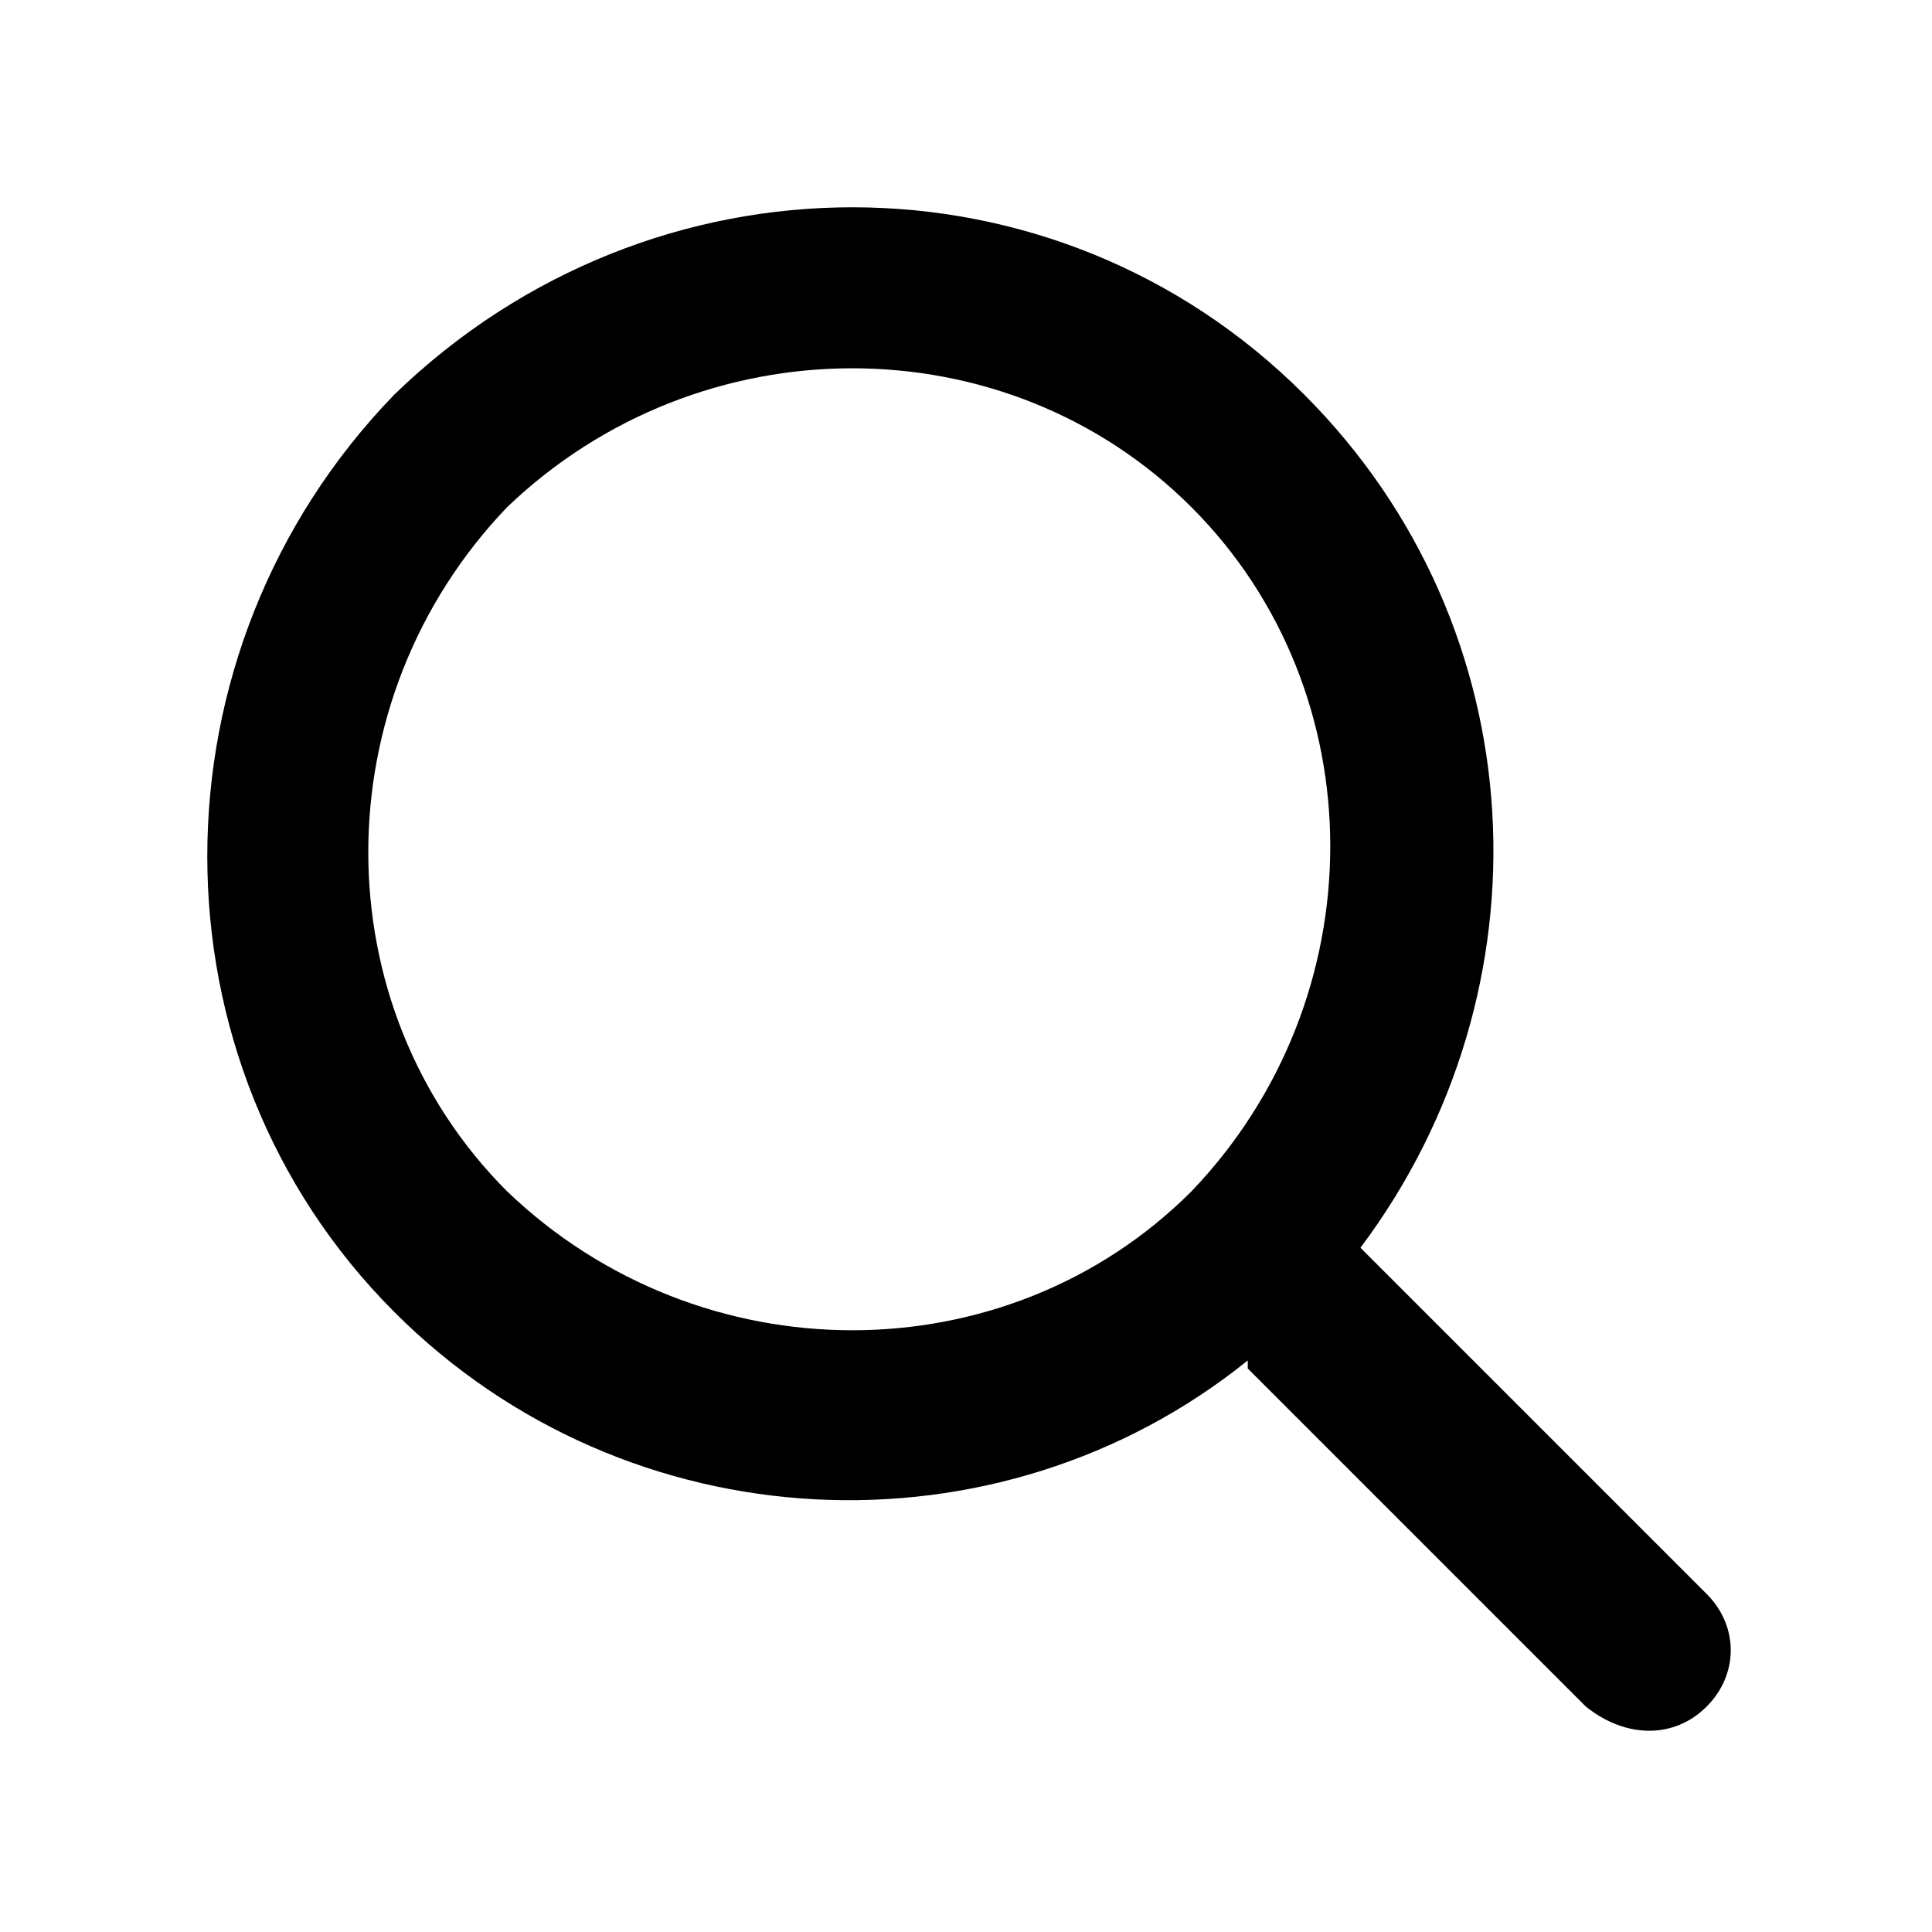
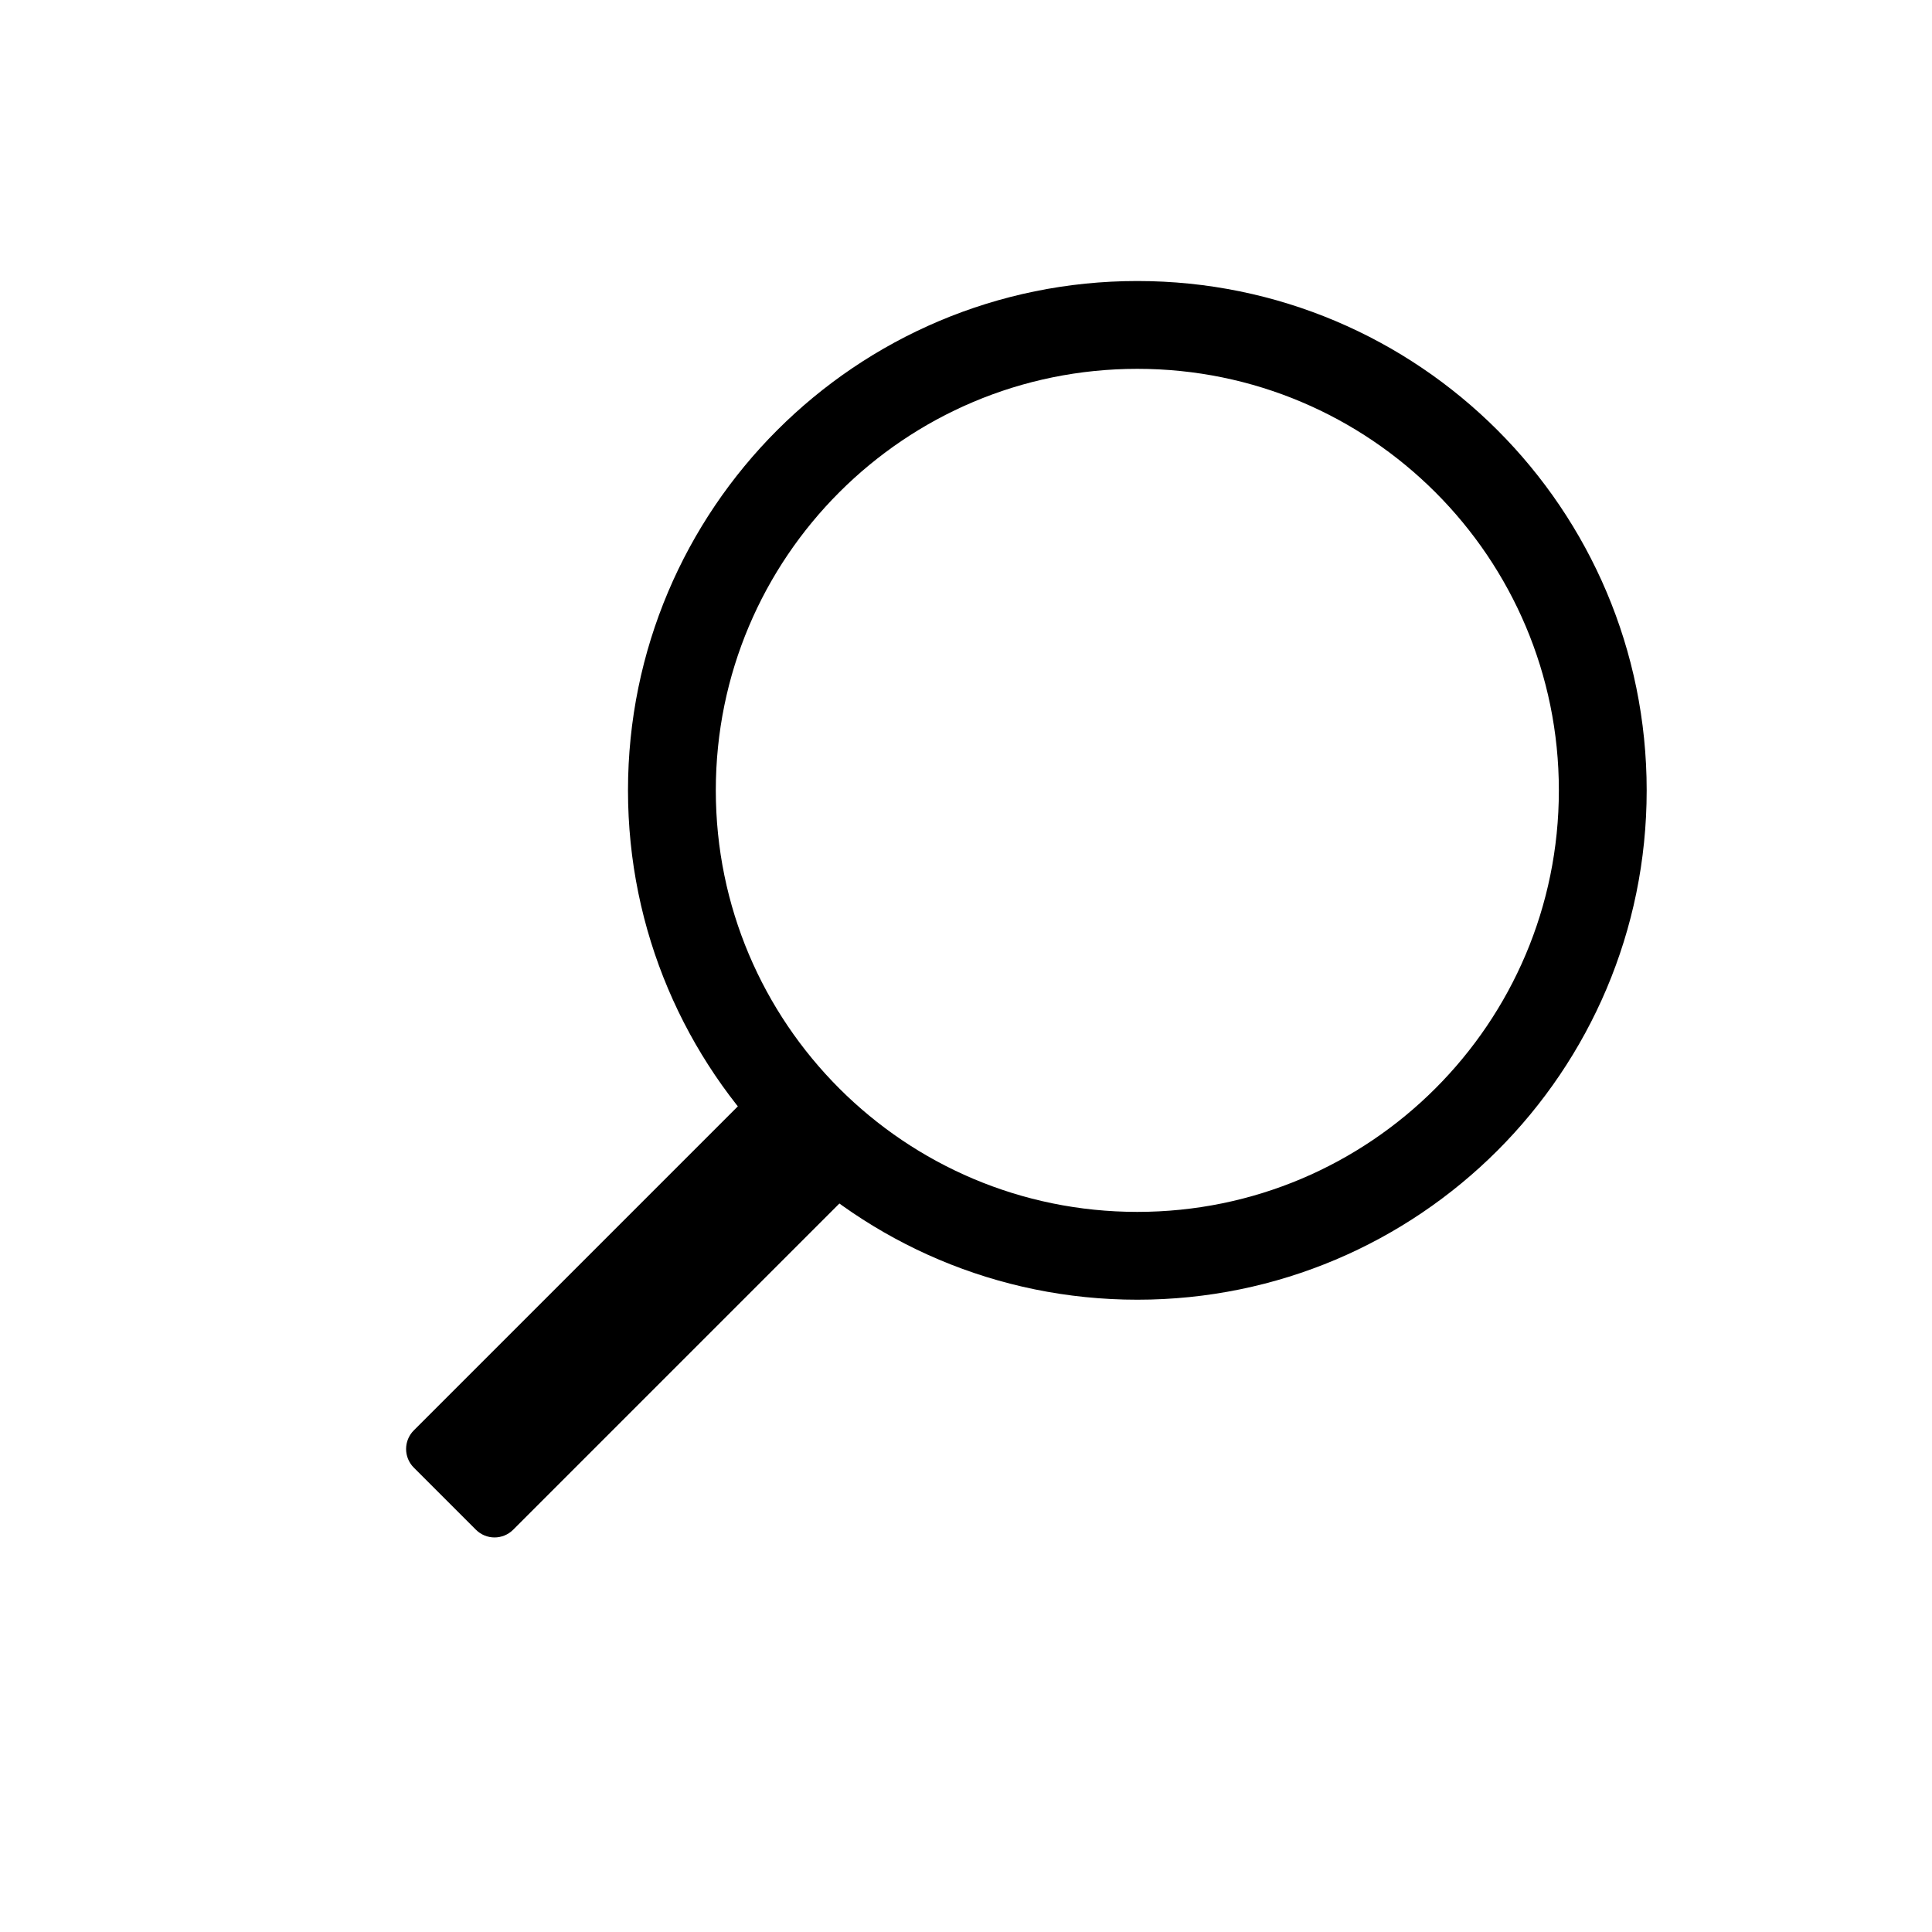
- <svg xmlns="http://www.w3.org/2000/svg" viewBox="0 0 24 24" width="24" height="24">
-   <path d="M16.9,15.5c2.4-3.2,2.2-7.7-0.7-10.6c-3.1-3.1-8.1-3.1-11.3,0c-3.1,3.2-3.1,8.3,0,11.4     c2.9,2.9,7.5,3.1,10.6,0.6c0,0.1,0,0.1,0,0.1l4.2,4.2c0.5,0.4,1.1,0.4,1.5,0c0.4-0.4,0.4-1,0-1.4L16.9,15.5     C16.9,15.5,16.9,15.5,16.9,15.5L16.9,15.5z M14.8,6.3c2.3,2.3,2.3,6.1,0,8.5c-2.3,2.3-6.1,2.3-8.5,0C4,12.5,4,8.7,6.3,6.3     C8.7,4,12.5,4,14.8,6.3z" />
+ <svg xmlns="http://www.w3.org/2000/svg" width="22" height="22" fill="none" viewBox="0 0 22 22">
+   <circle cx="12.951" cy="9" r="5.3" stroke="#000" />
+   <rect width="6" height="1.6" x="4.5" y="16.5" fill="#000" rx="0.3" transform="rotate(-45 4.5 16.5)" />
</svg>
